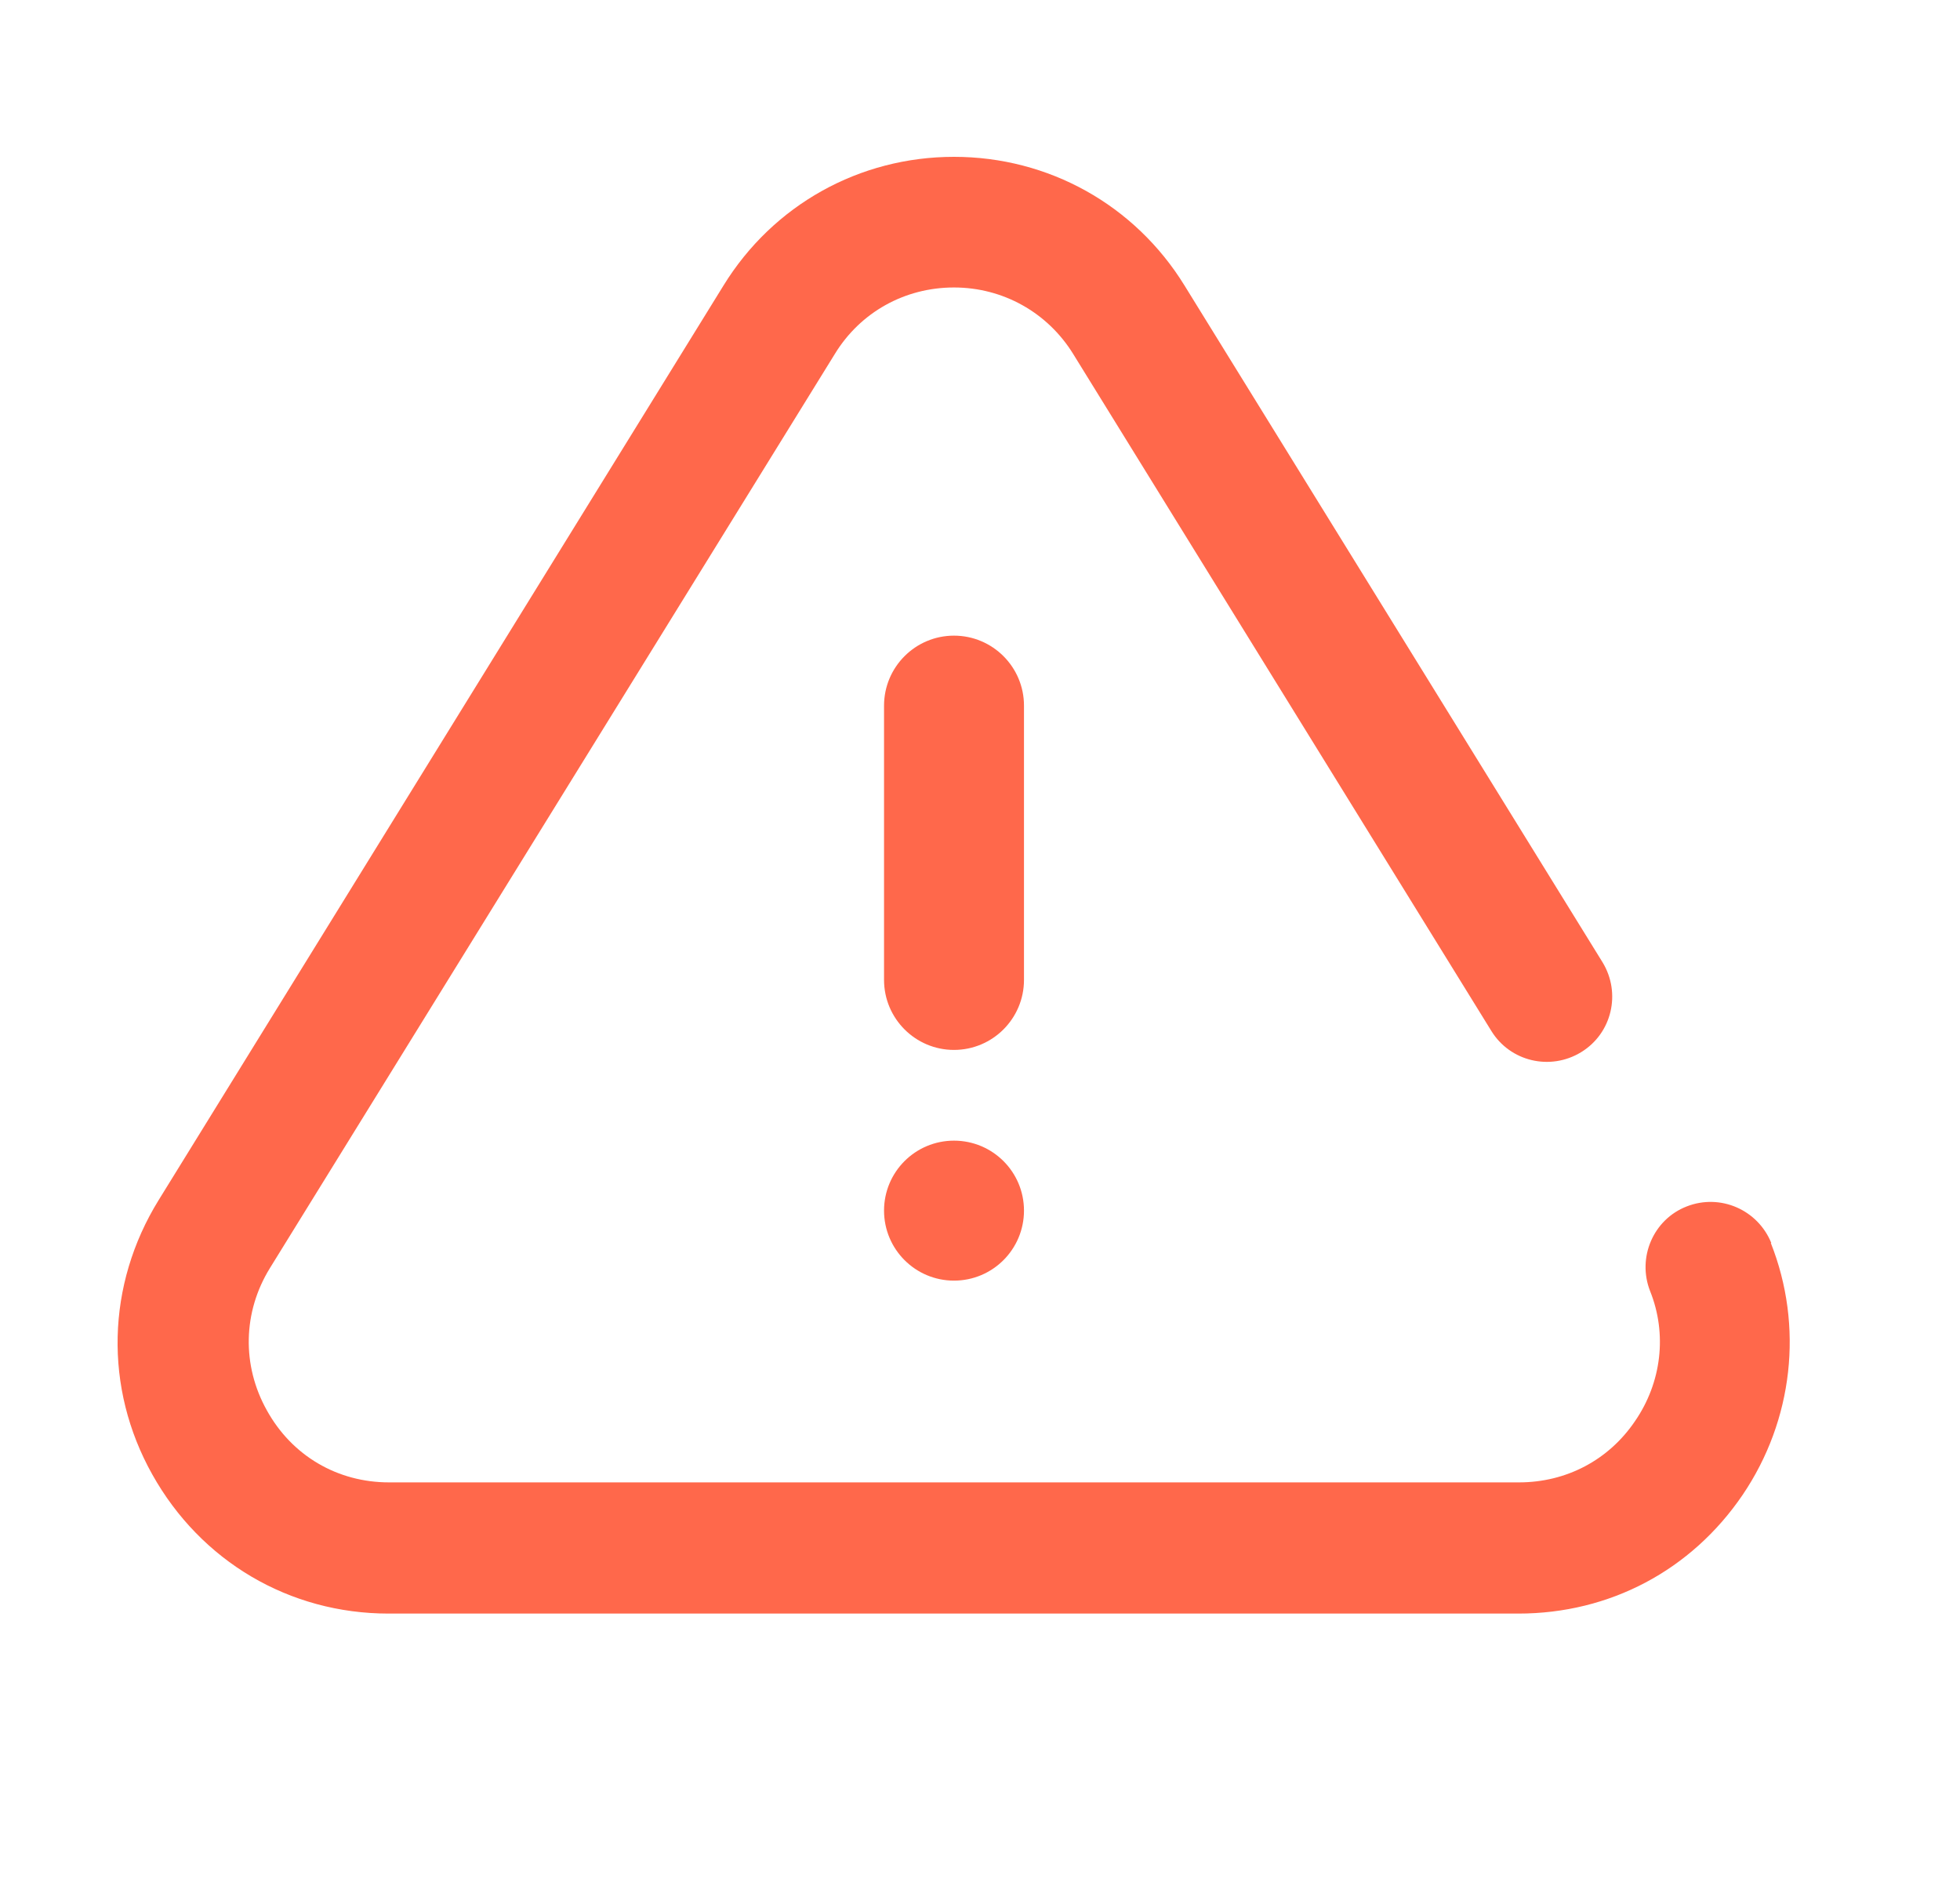
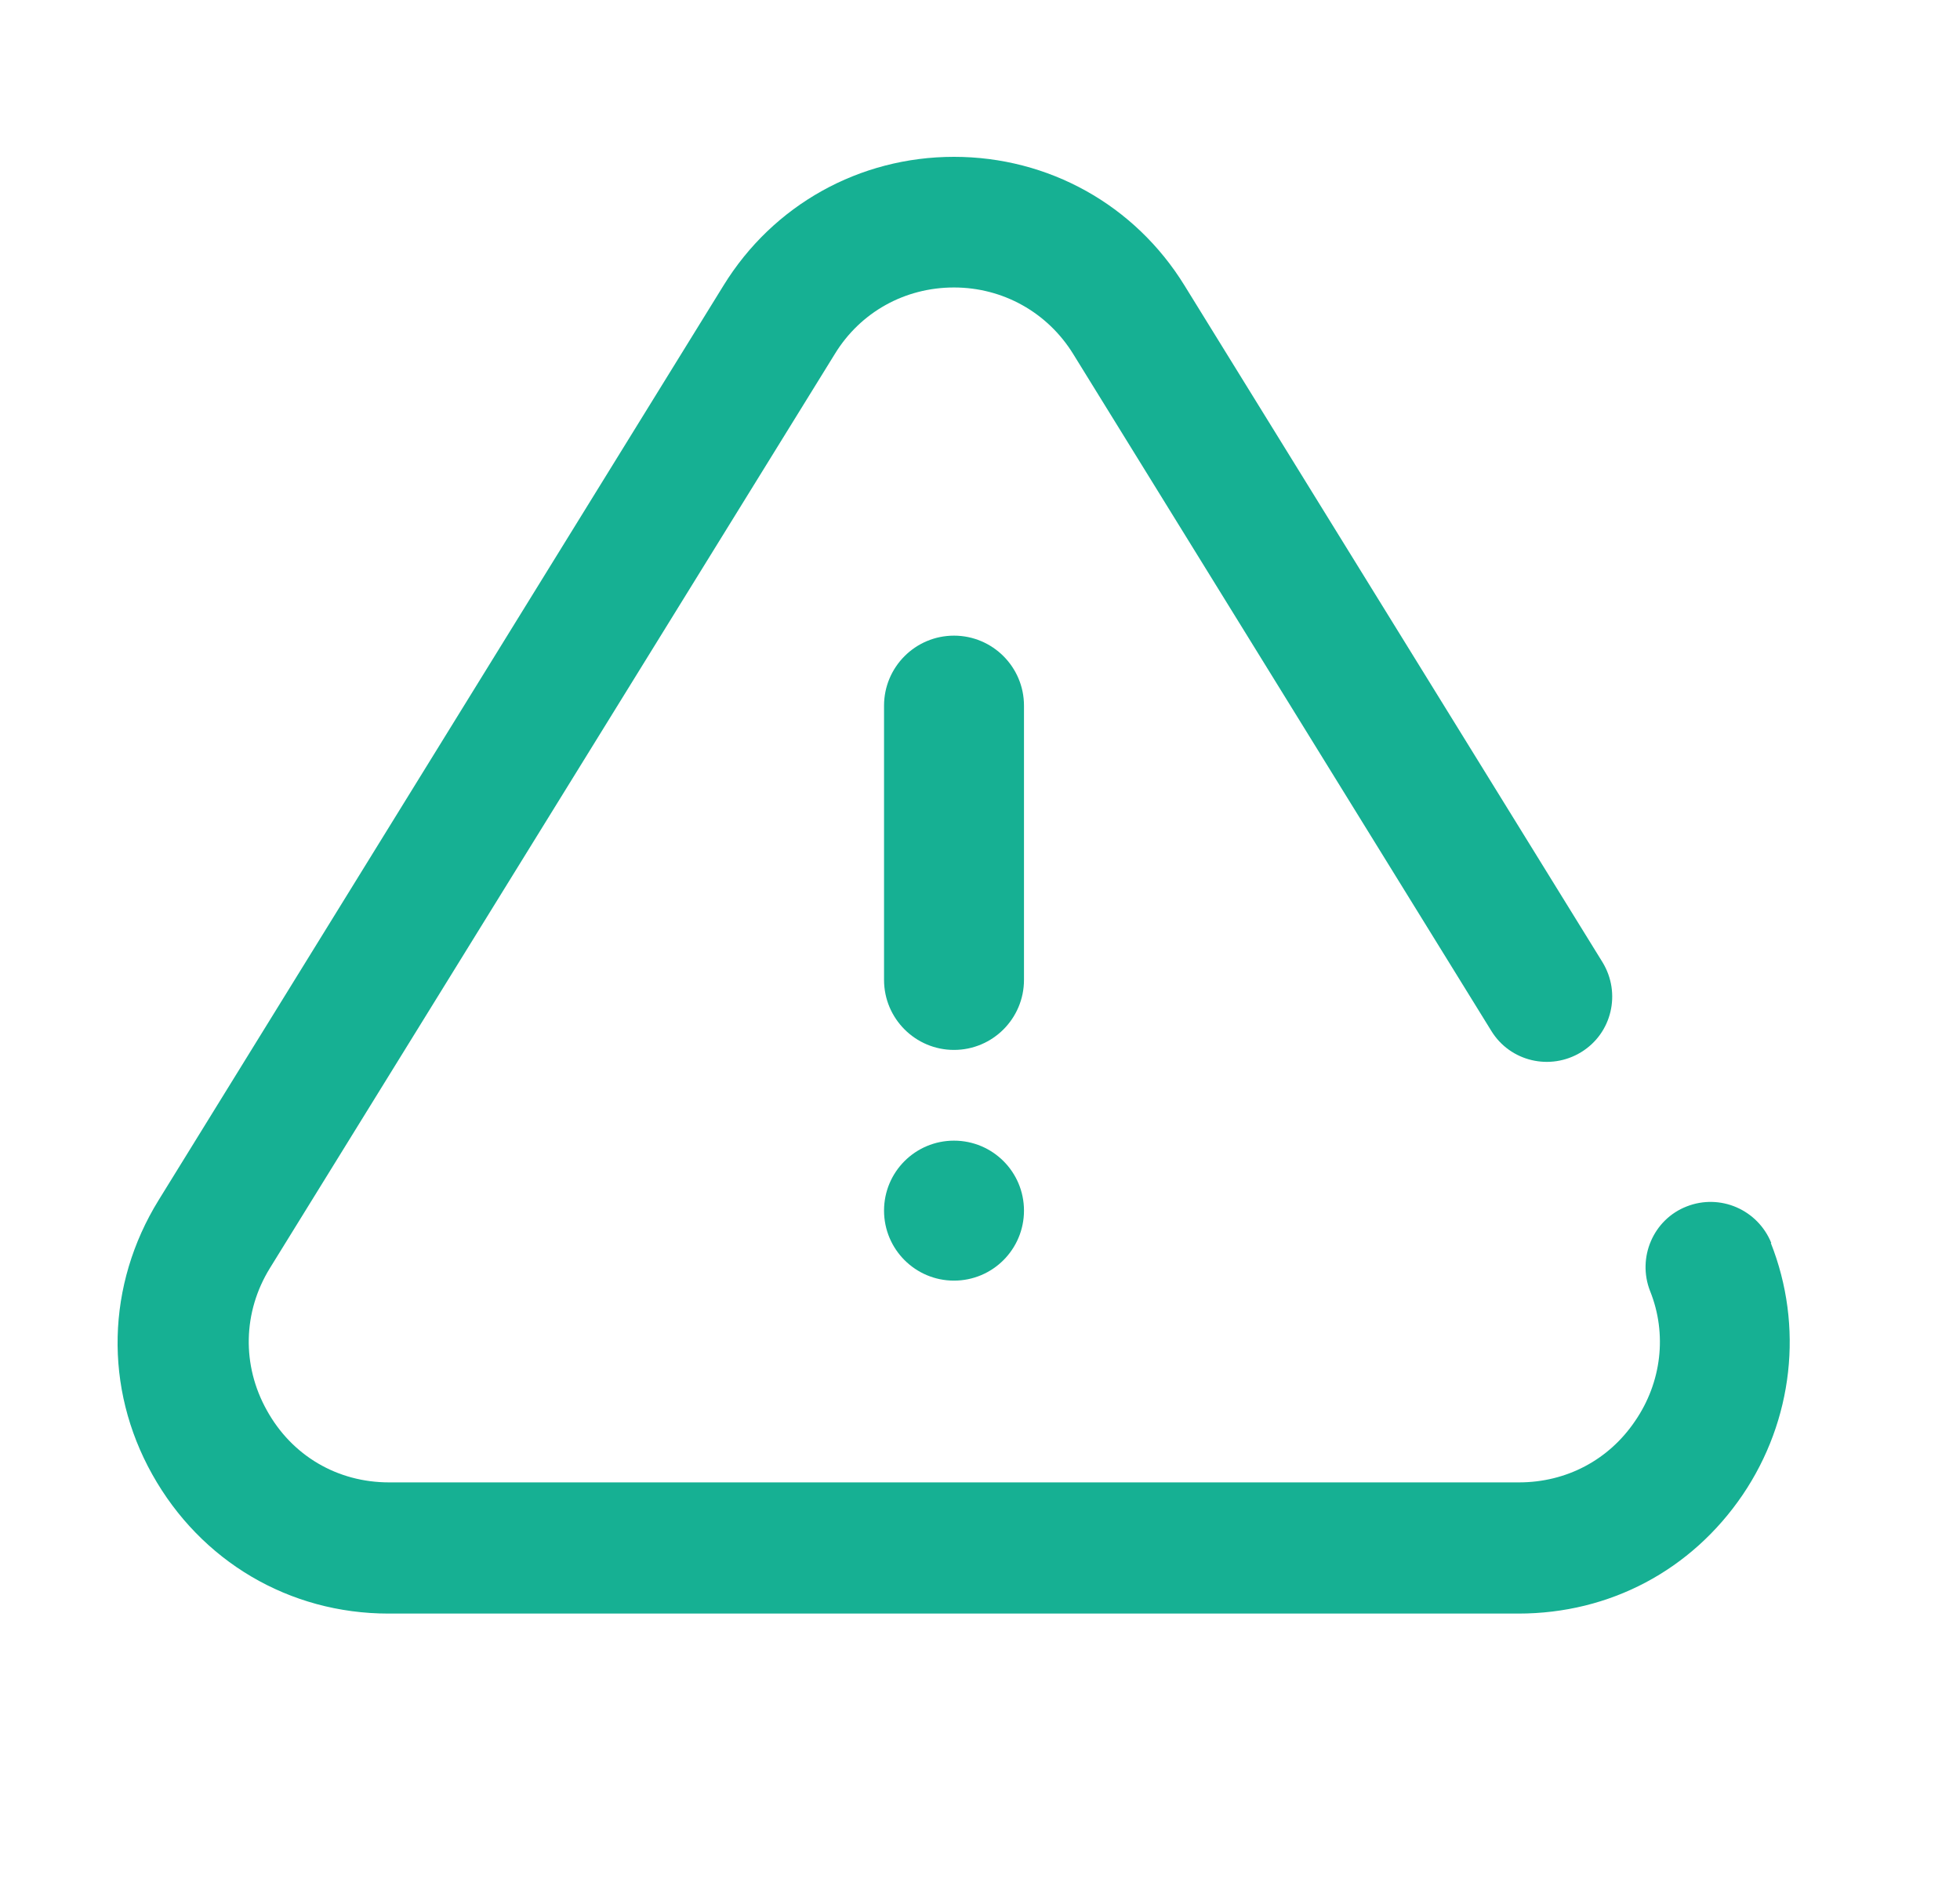
<svg xmlns="http://www.w3.org/2000/svg" width="25" height="24" viewBox="0 0 25 24" fill="none">
-   <path d="M22.593 15.851C22.42 15.425 21.94 15.218 21.514 15.385C21.087 15.551 20.88 16.038 21.047 16.464C21.267 17.011 21.194 17.631 20.854 18.124C20.52 18.617 19.981 18.904 19.374 18.904H4.963C4.303 18.904 3.723 18.564 3.403 17.984C3.083 17.411 3.097 16.731 3.443 16.171L10.649 4.513C10.975 3.98 11.542 3.666 12.168 3.666C12.795 3.666 13.362 3.986 13.688 4.513L19.021 13.145C19.261 13.538 19.774 13.658 20.167 13.418C20.561 13.178 20.68 12.665 20.441 12.272L15.108 3.64C14.475 2.613 13.375 2 12.168 2C10.962 2 9.862 2.613 9.229 3.64L2.023 15.305C1.357 16.384 1.323 17.698 1.943 18.804C2.563 19.911 3.69 20.577 4.956 20.577H19.367C20.534 20.577 21.574 20.024 22.227 19.064C22.873 18.111 23.007 16.911 22.587 15.851H22.593Z" fill="#FF684B" />
-   <path fill-rule="evenodd" clip-rule="evenodd" d="M12.168 13.389C11.676 13.389 11.276 12.989 11.276 12.496L11.276 8.999C11.276 8.506 11.676 8.106 12.168 8.106C12.661 8.106 13.061 8.506 13.061 8.999L13.061 12.496C13.061 12.989 12.661 13.389 12.168 13.389Z" fill="#FF684B" />
-   <path d="M12.168 14.546C11.675 14.546 11.276 14.945 11.276 15.438C11.276 15.931 11.675 16.331 12.168 16.331C12.662 16.331 13.061 15.931 13.061 15.438C13.061 14.945 12.662 14.546 12.168 14.546Z" fill="#FF684B" />
+   <path d="M22.593 15.851C22.42 15.425 21.94 15.218 21.514 15.385C21.087 15.551 20.88 16.038 21.047 16.464C21.267 17.011 21.194 17.631 20.854 18.124C20.52 18.617 19.981 18.904 19.374 18.904H4.963C4.303 18.904 3.723 18.564 3.403 17.984C3.083 17.411 3.097 16.731 3.443 16.171L10.649 4.513C10.975 3.98 11.542 3.666 12.168 3.666C12.795 3.666 13.362 3.986 13.688 4.513L19.021 13.145C19.261 13.538 19.774 13.658 20.167 13.418C20.561 13.178 20.68 12.665 20.441 12.272L15.108 3.64C14.475 2.613 13.375 2 12.168 2C10.962 2 9.862 2.613 9.229 3.64L2.023 15.305C1.357 16.384 1.323 17.698 1.943 18.804C2.563 19.911 3.69 20.577 4.956 20.577H19.367C20.534 20.577 21.574 20.024 22.227 19.064C22.873 18.111 23.007 16.911 22.587 15.851H22.593Z" fill="#16B093" />
+   <path fill-rule="evenodd" clip-rule="evenodd" d="M12.168 13.389C11.676 13.389 11.276 12.989 11.276 12.496L11.276 8.999C11.276 8.506 11.676 8.106 12.168 8.106C12.661 8.106 13.061 8.506 13.061 8.999L13.061 12.496C13.061 12.989 12.661 13.389 12.168 13.389Z" fill="#16B093" />
+   <path d="M12.168 14.546C11.675 14.546 11.276 14.945 11.276 15.438C11.276 15.931 11.675 16.331 12.168 16.331C12.662 16.331 13.061 15.931 13.061 15.438C13.061 14.945 12.662 14.546 12.168 14.546Z" fill="#16B093" />
</svg>
